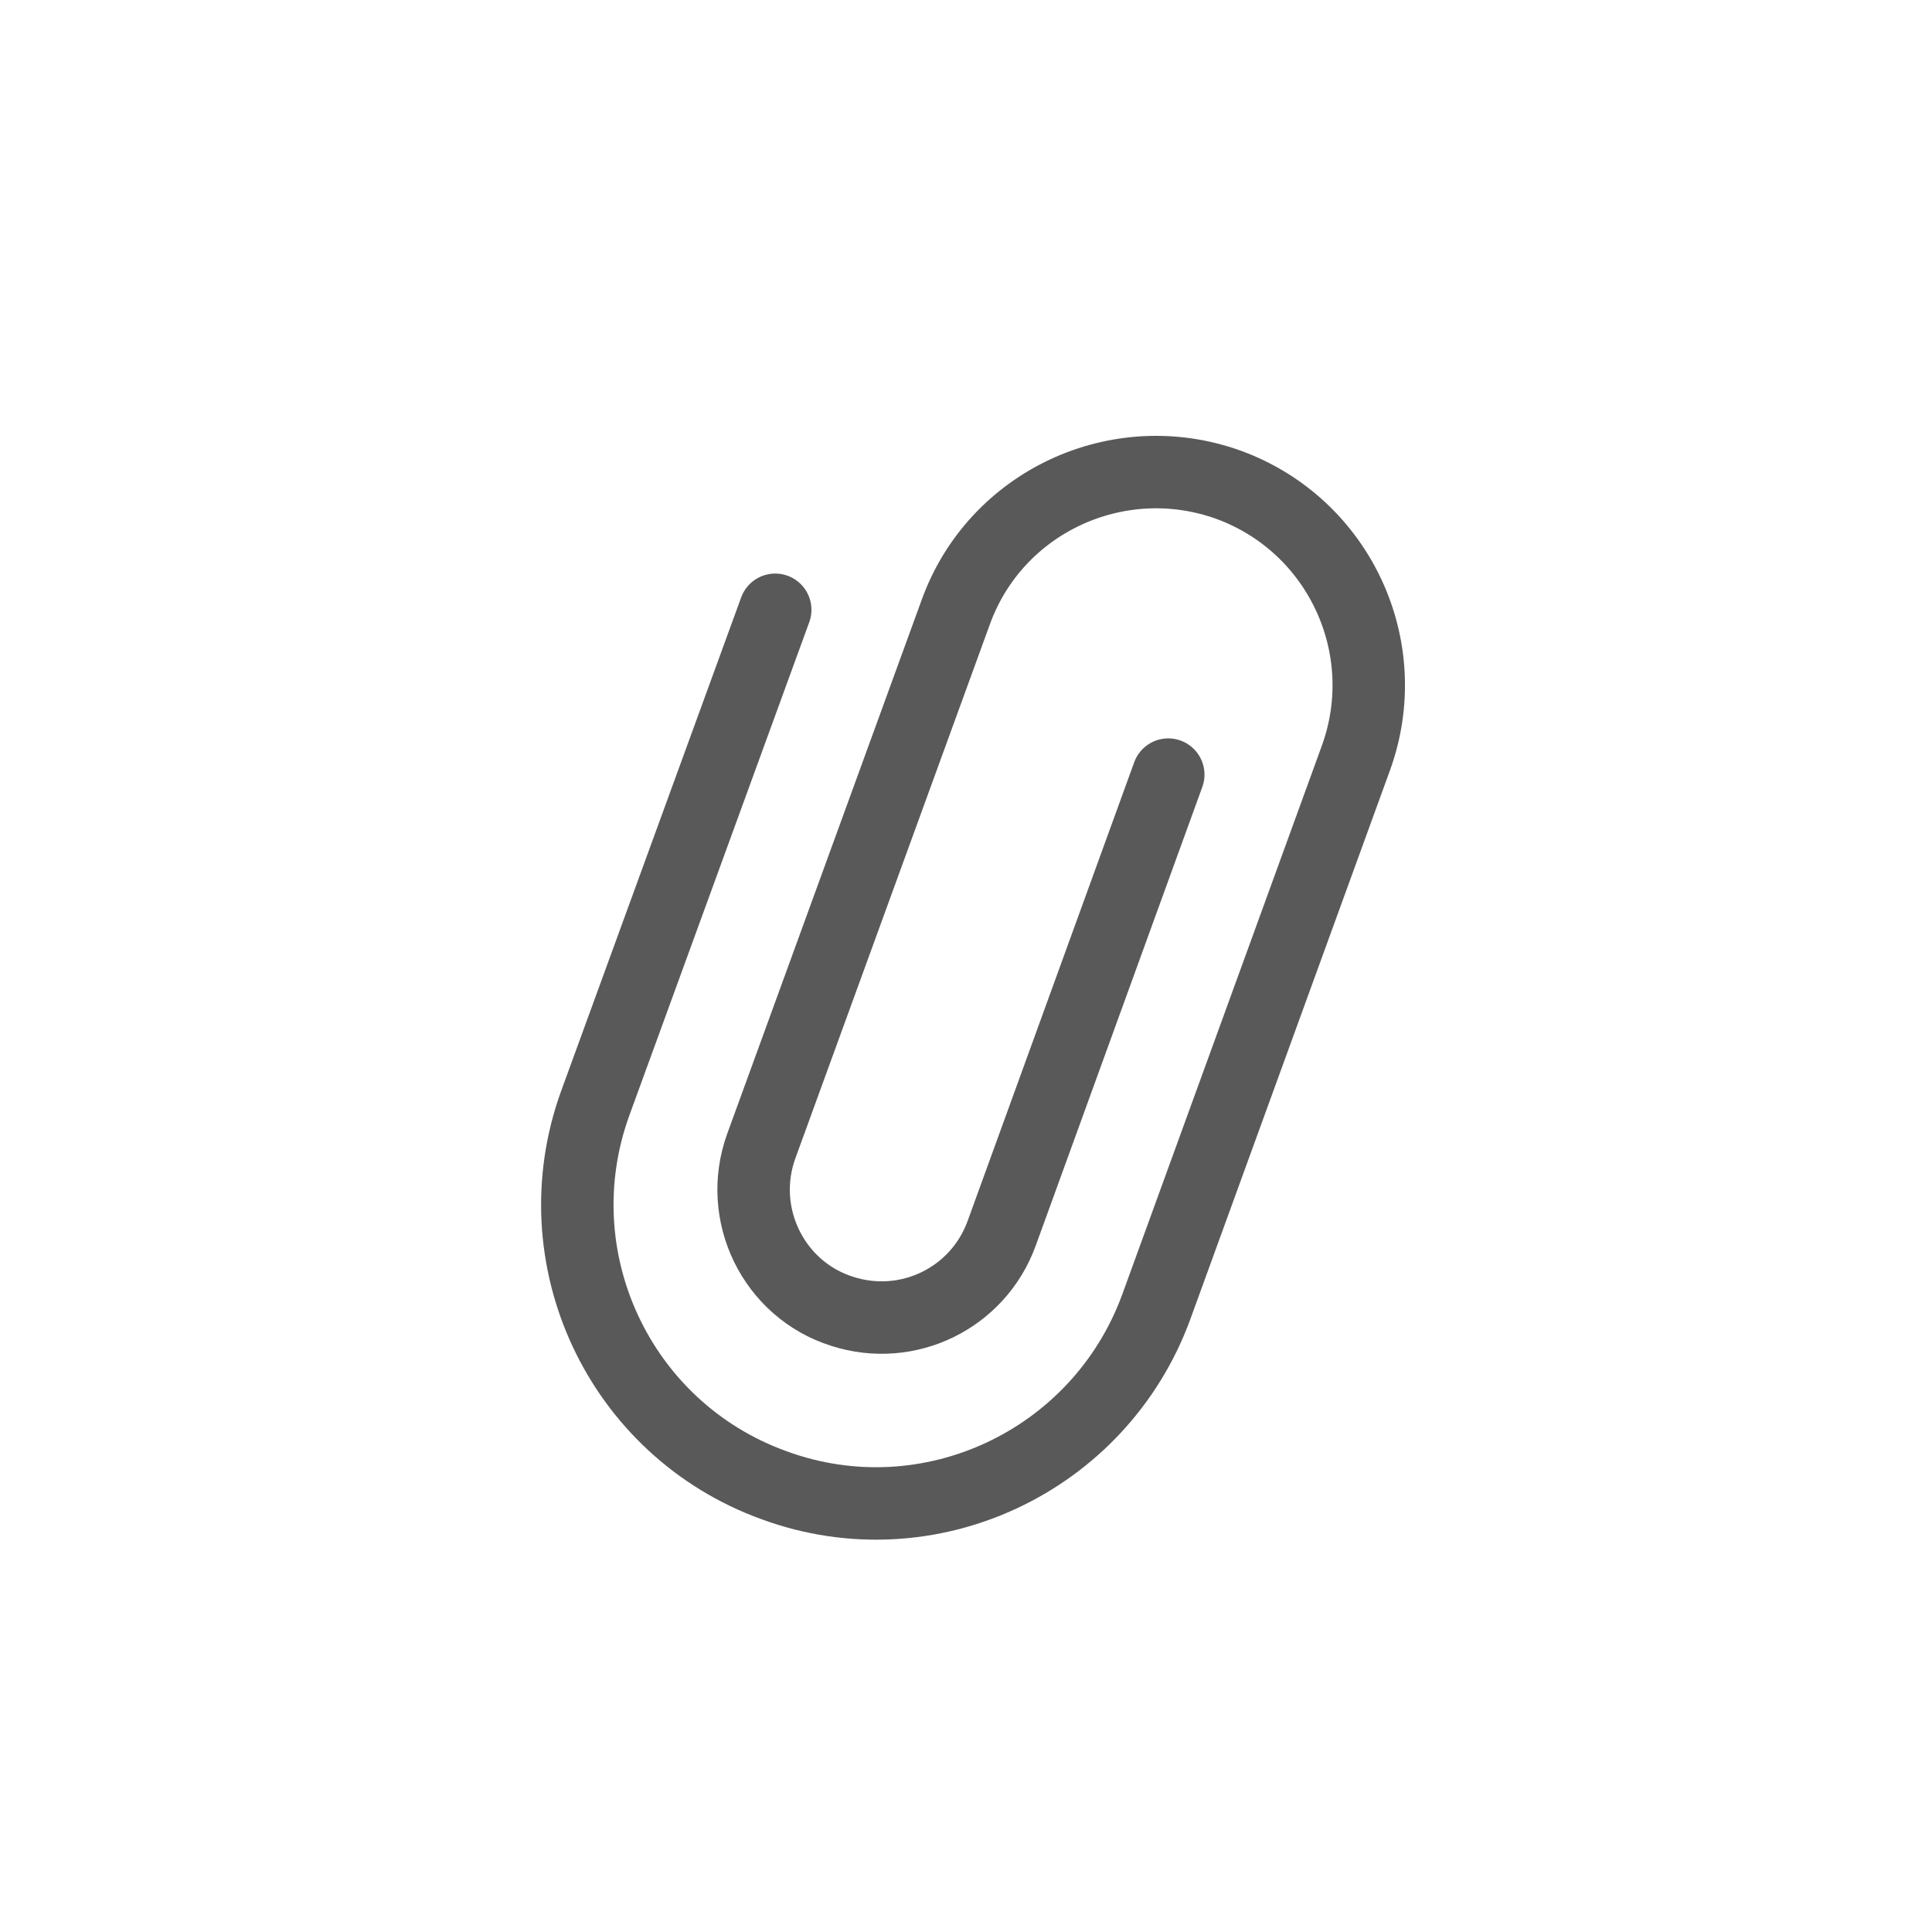
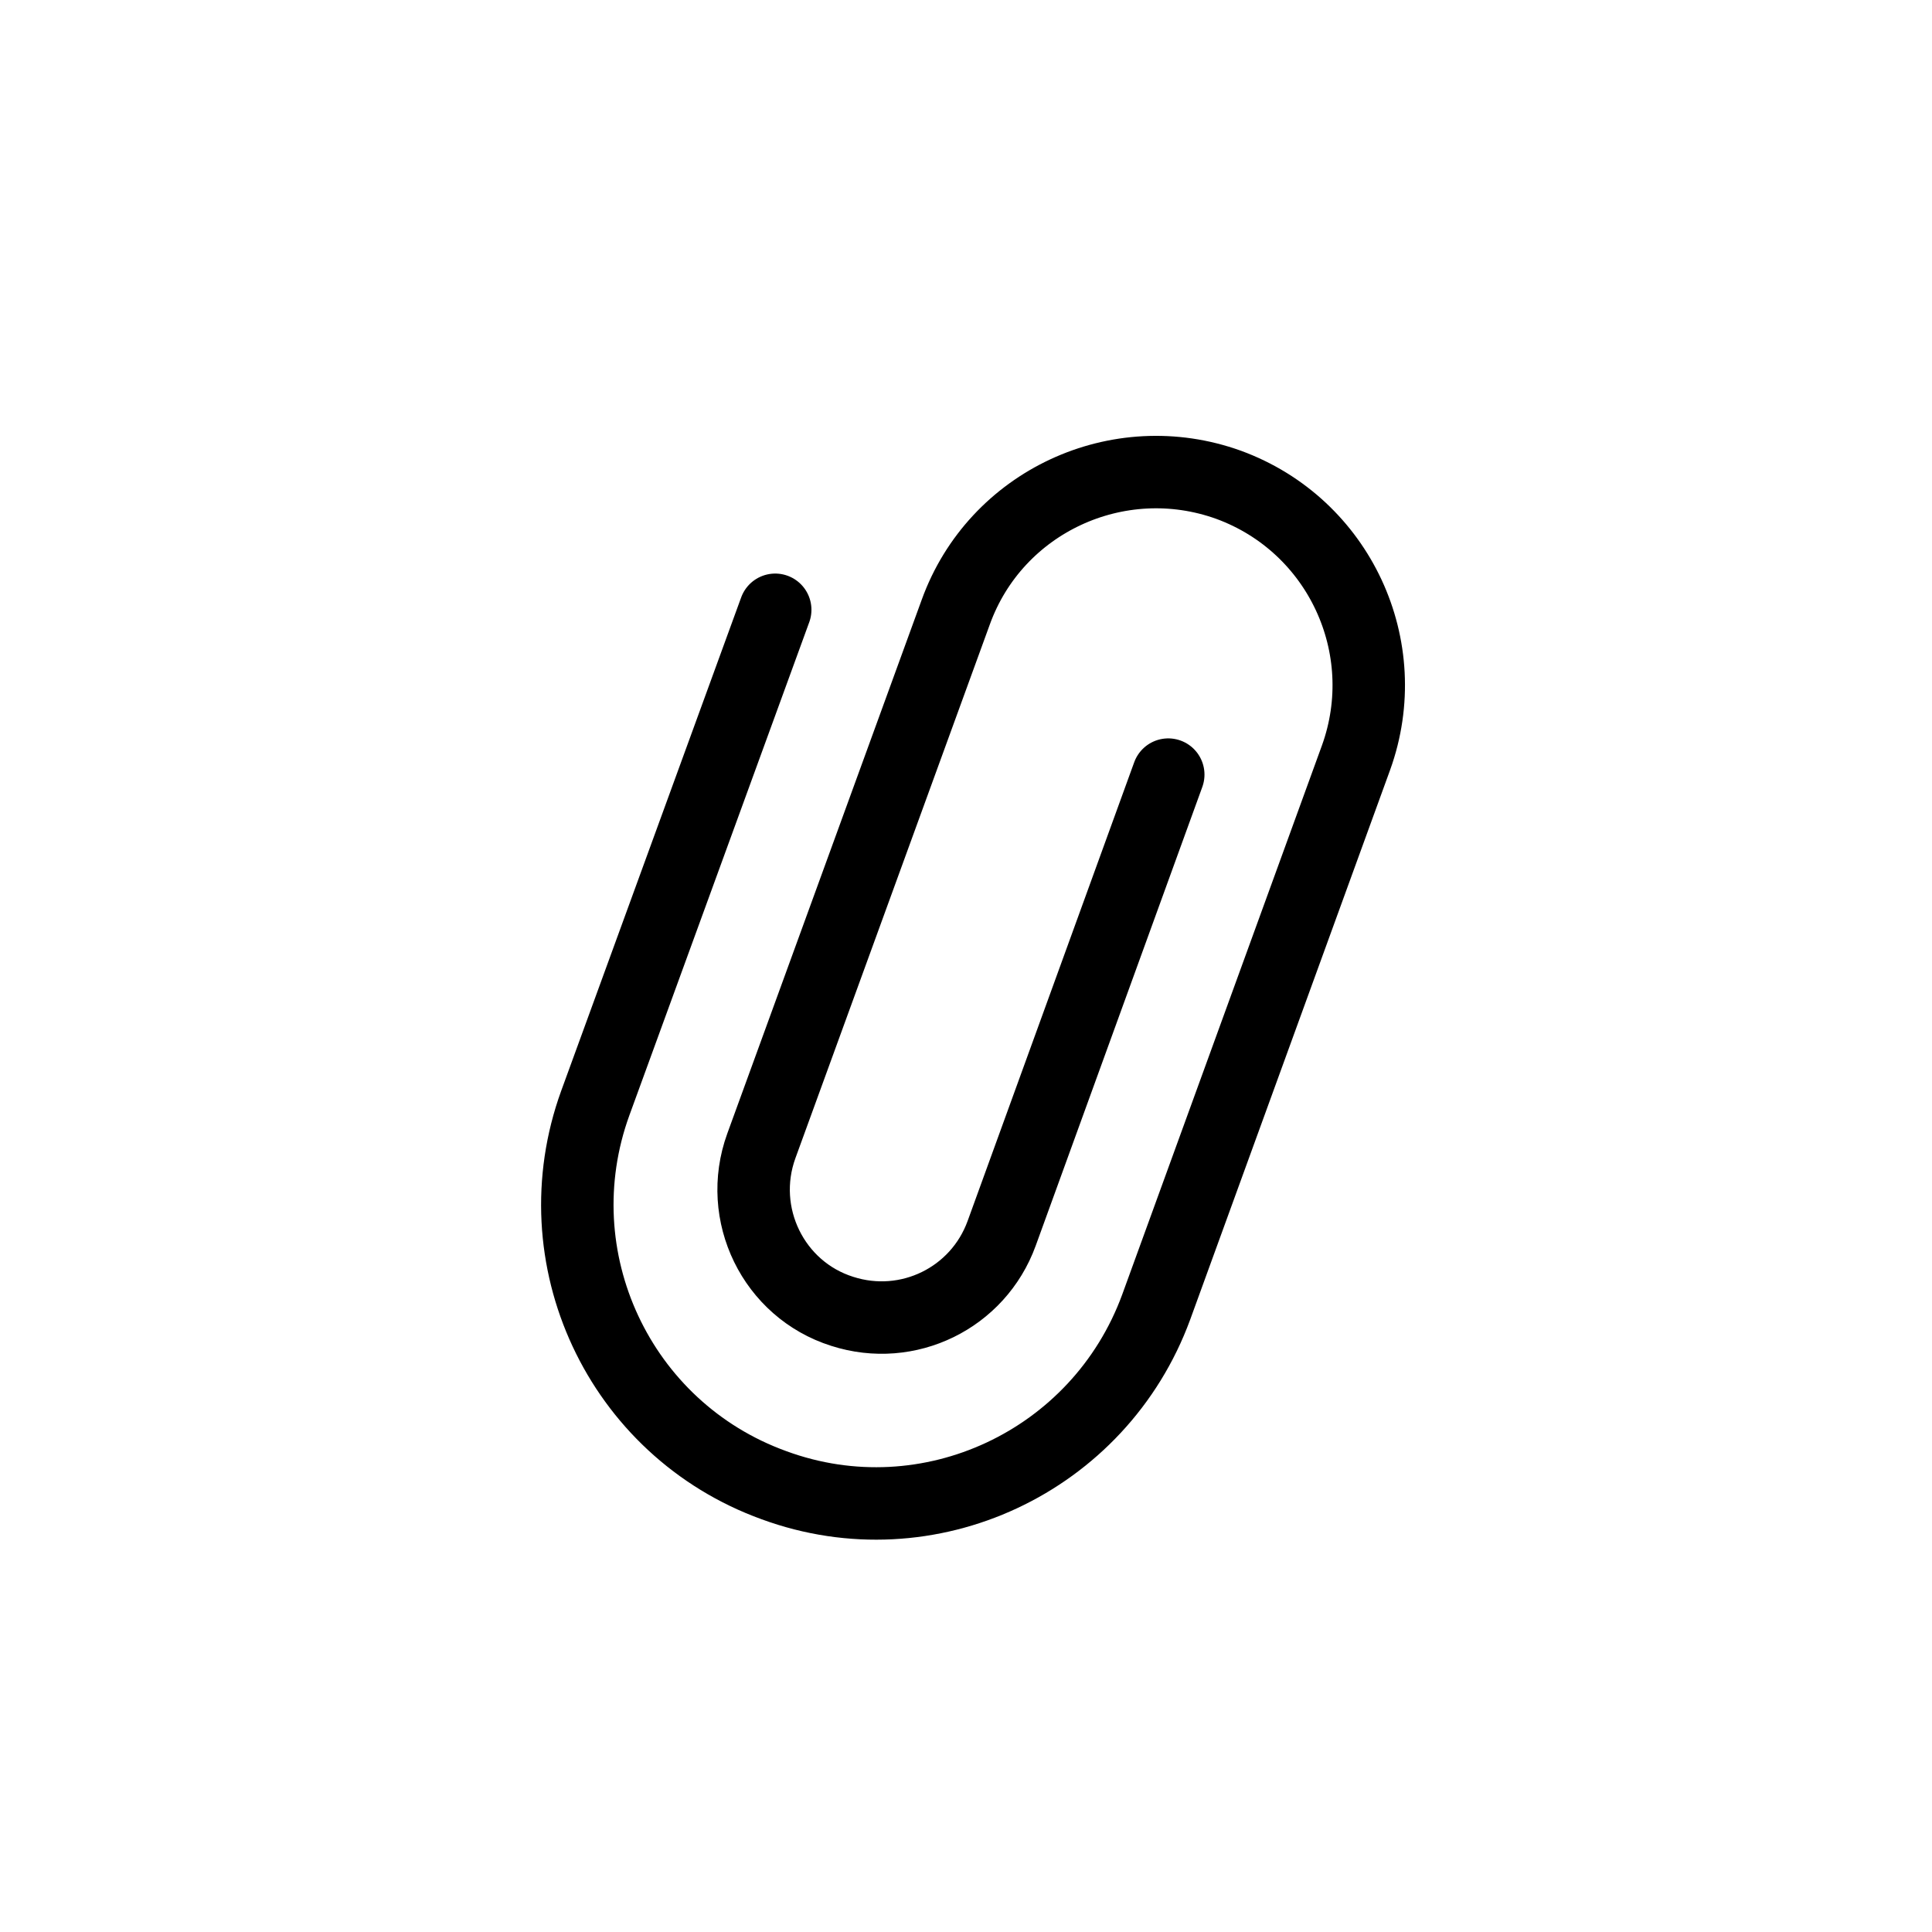
<svg xmlns="http://www.w3.org/2000/svg" width="1em" height="1em" viewBox="0 0 32 32" fill="none">
  <defs />
  <rect id="矩形" rx="8" width="32" height="32" fill="#000000" fill-opacity="0" />
  <rect id="矩形" x="0.5" y="0.5" rx="8" width="31" height="31" stroke="#979797" stroke-opacity="0" stroke-width="1" />
  <rect id="矩形" x="4" y="4" width="24" height="24" fill="#D8D8D8" fill-opacity="0" />
  <rect id="矩形" x="4.5" y="4.5" width="23" height="23" stroke="#979797" stroke-opacity="0" stroke-width="1" />
  <path id="路径 3" d="M13.37 10.32L13.23 10.26L15.44 11.19L12.61 18.98C12.2 20.11 12.81 21.36 13.95 21.72C15.04 22.07 16.2 21.5 16.59 20.43L19.35 12.85L18.8 12.65L18.79 12.62C18.79 12.61 18.8 12.61 18.8 12.6L15.44 11.19L15.83 10.14C16.49 8.31 18.52 7.37 20.35 8.03C22.18 8.7 23.12 10.72 22.46 12.55L19.15 21.65C18.21 24.21 15.38 25.54 12.82 24.6C10.25 23.67 8.93 20.83 9.86 18.27L12.83 10.12L12.28 9.92L12.27 9.9C12.39 9.58 12.73 9.42 13.04 9.54C13.36 9.65 13.52 9.99 13.4 10.31L13.37 10.32Z" fill="#D8D8D8" fill-opacity="0" fill-rule="evenodd" />
-   <path id="路径 3" d="M12.84 10.1L9.86 18.27C8.93 20.83 10.25 23.67 12.82 24.6C15.38 25.54 18.21 24.21 19.15 21.65L22.46 12.55C23.12 10.72 22.18 8.7 20.35 8.03C18.52 7.37 16.49 8.31 15.83 10.14L12.61 18.98C12.2 20.11 12.81 21.36 13.95 21.72C15.04 22.07 16.2 21.5 16.59 20.43L19.35 12.83" stroke="#595959" stroke-opacity="1" stroke-width="1.2" stroke-linecap="round" />
+   <path id="路径 3" d="M12.84 10.1L9.86 18.27C8.93 20.83 10.25 23.67 12.82 24.6C15.38 25.54 18.21 24.21 19.15 21.65L22.46 12.55C23.12 10.72 22.18 8.7 20.35 8.03C18.52 7.37 16.49 8.31 15.83 10.14L12.61 18.98C12.2 20.11 12.81 21.36 13.95 21.72C15.04 22.07 16.2 21.5 16.59 20.43L19.35 12.83" stroke="currentColor" stroke-opacity="1" stroke-width="1.2" stroke-linecap="round" />
</svg>
